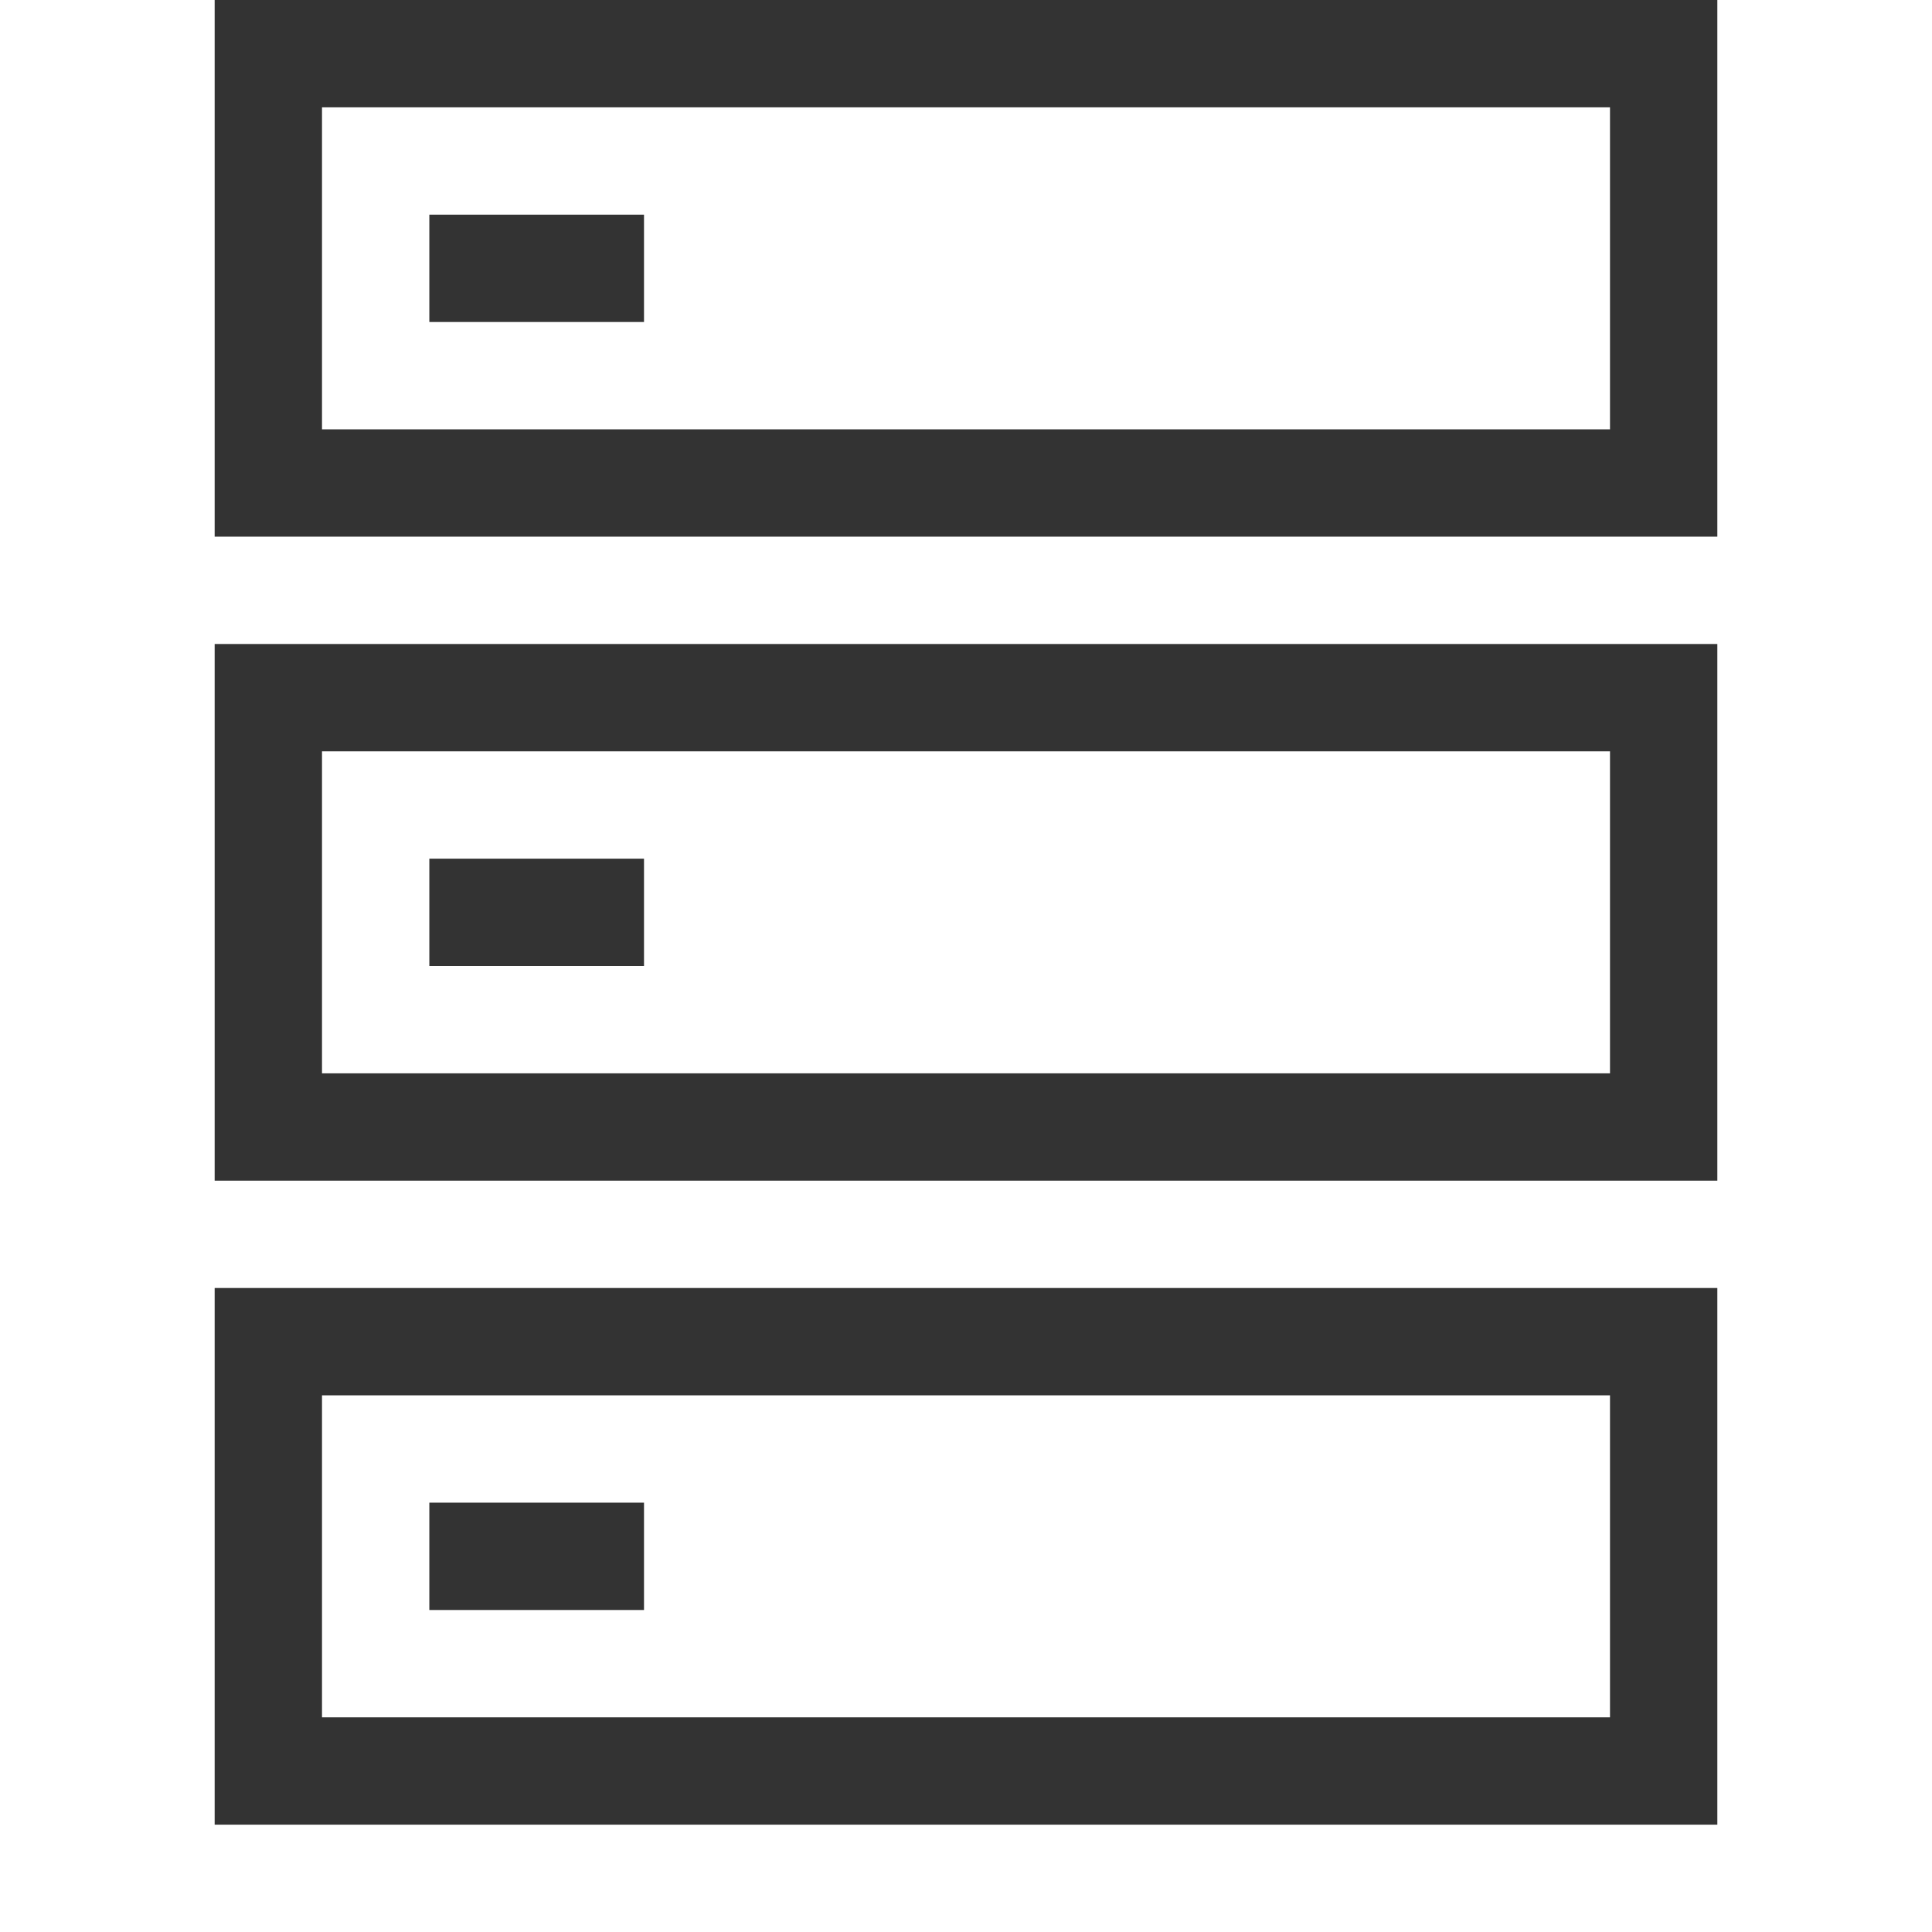
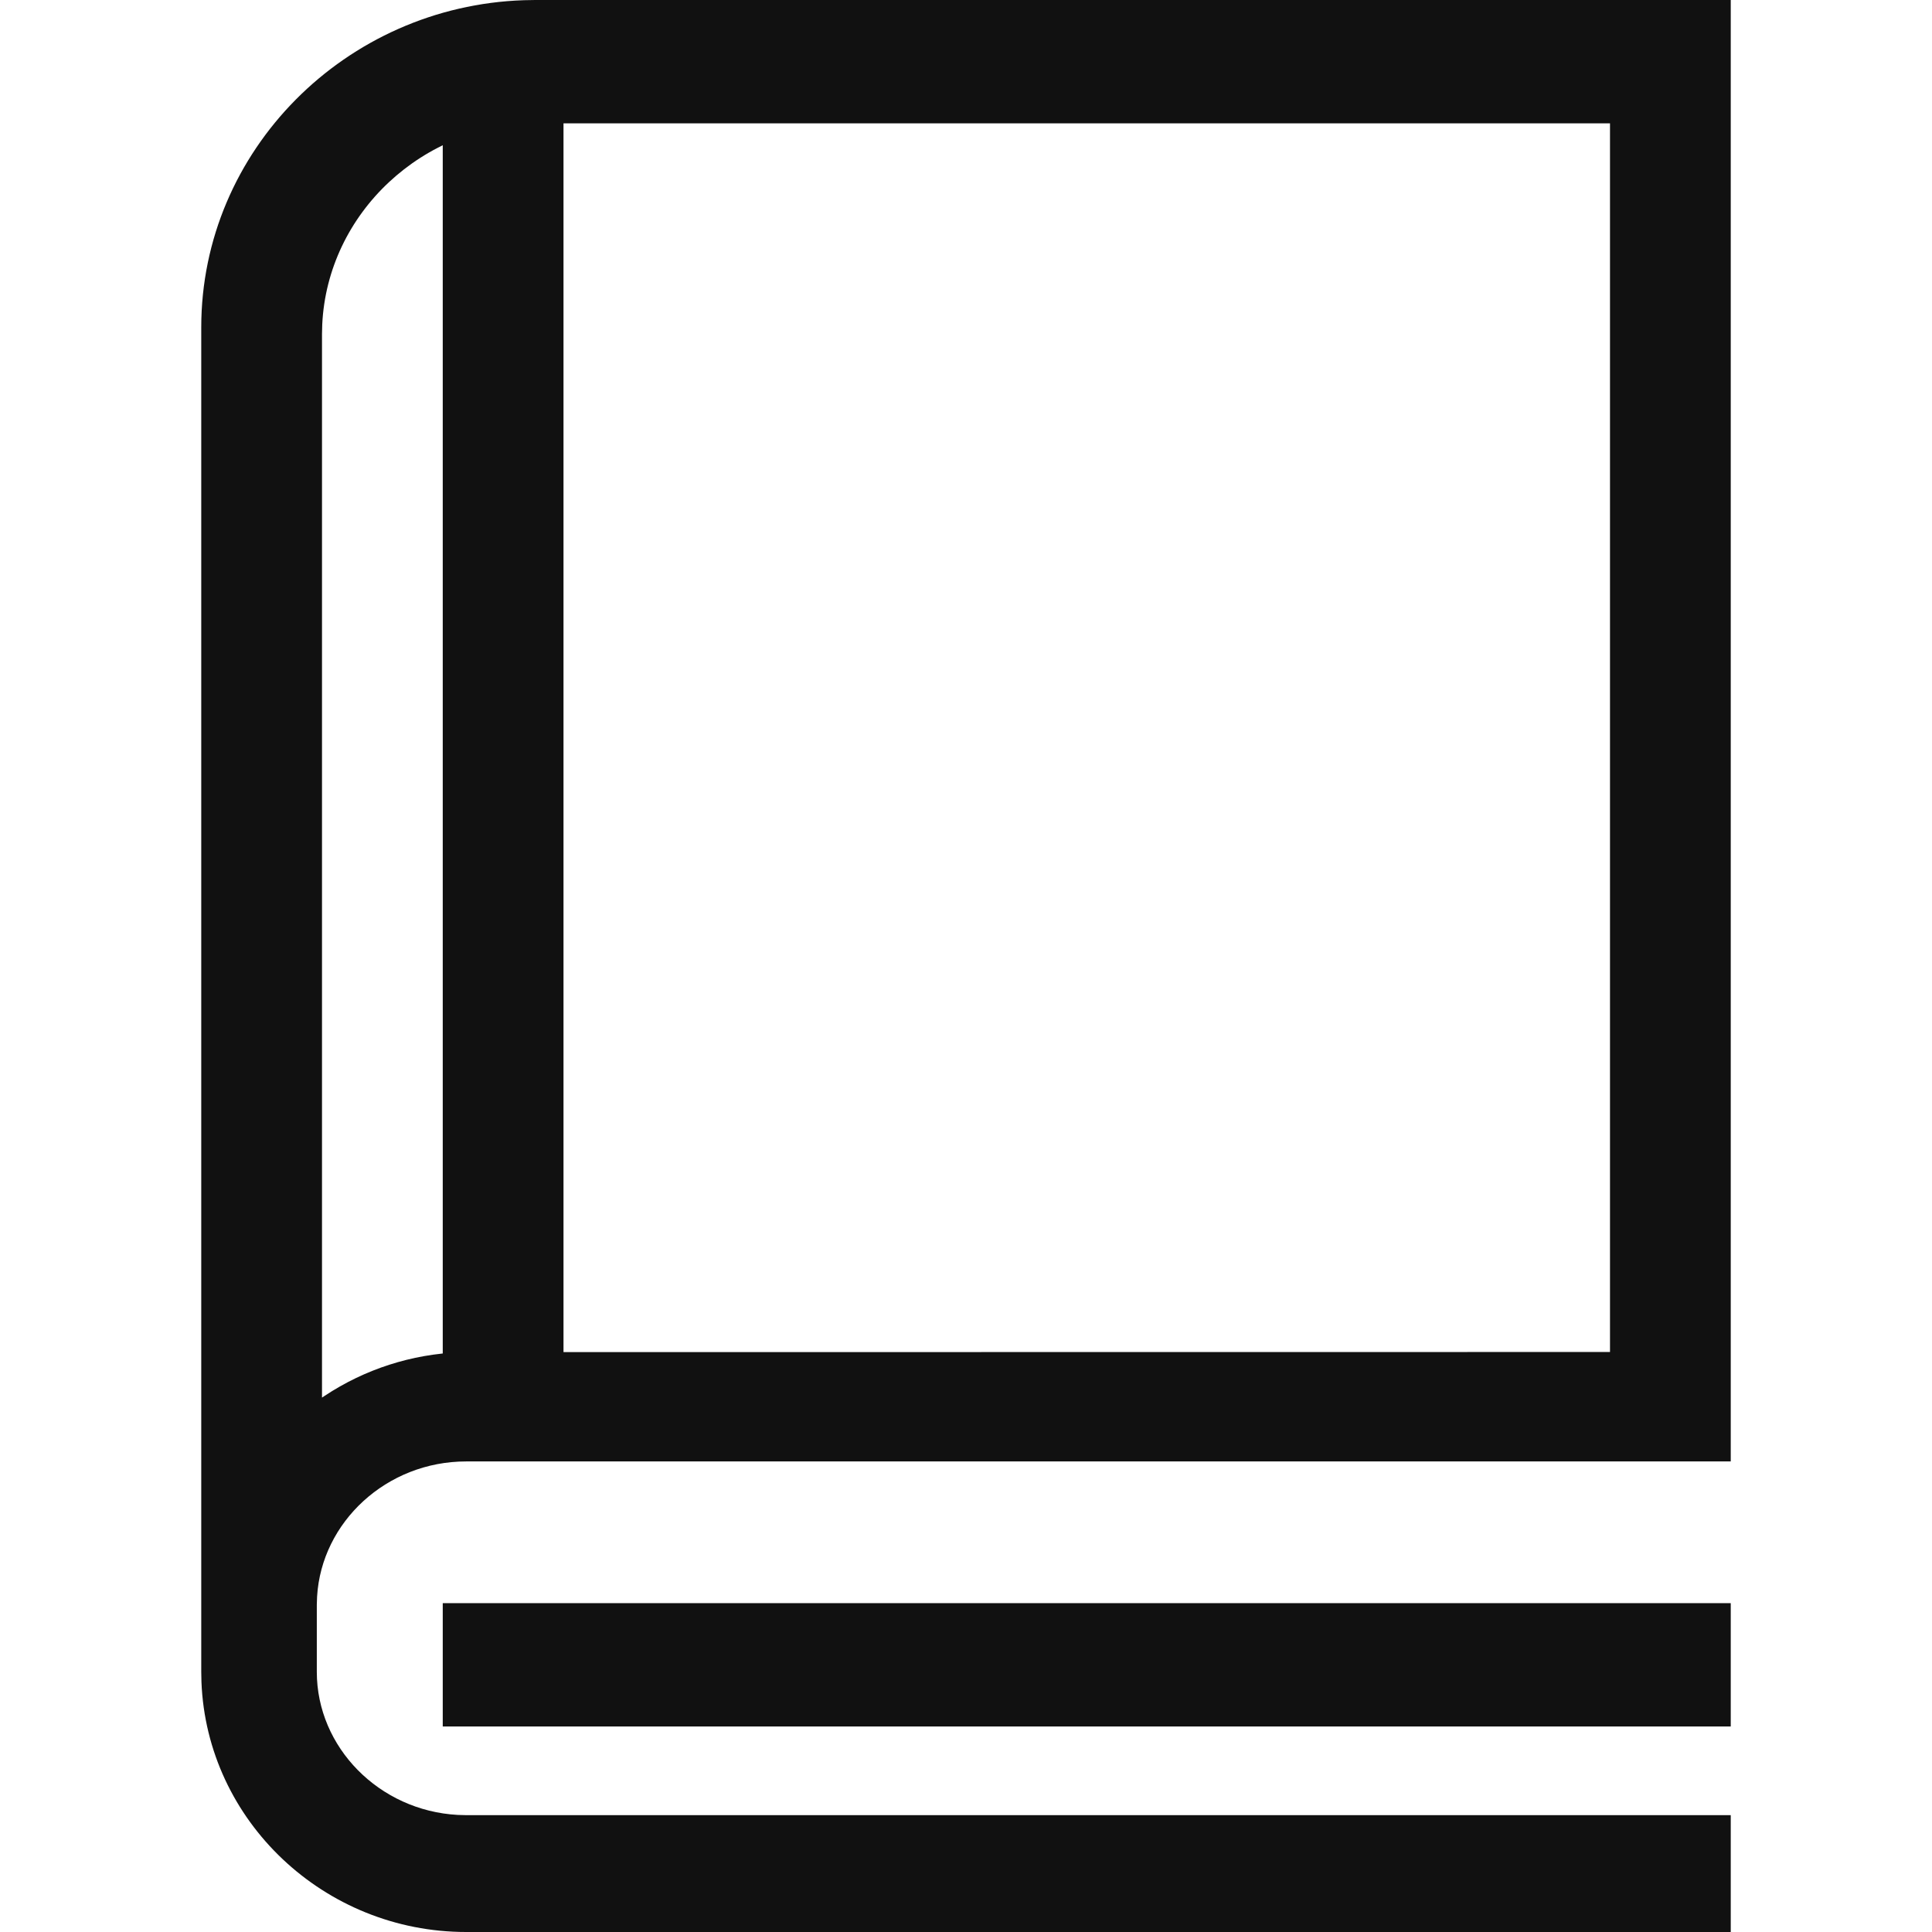
- <svg xmlns="http://www.w3.org/2000/svg" t="1734433701599" class="icon" viewBox="0 0 1024 1024" version="1.1" p-id="2502" width="200" height="200">
-   <path d="M227.556 113.778h113.778v56.889H227.556zM227.556 455.111h113.778v56.889H227.556zM227.556 796.444h113.778v56.889H227.556z" fill="#333333" p-id="2503" />
-   <path d="M853.333 56.889v170.667H170.667V56.889h682.667m56.889-56.889H113.778v284.444h796.444V0zM853.333 398.222v170.667H170.667V398.222h682.667m56.889-56.889H113.778v284.444h796.444V341.333zM853.333 739.556v170.667H170.667v-170.667h682.667m56.889-56.889H113.778v284.444h796.444v-284.444z" fill="#333333" p-id="2504" />
+ <svg xmlns="http://www.w3.org/2000/svg" t="1734435510552" class="icon" viewBox="0 0 1024 1024" version="1.1" p-id="3998" width="200" height="200">
+   <path d="M917.333 0v774.592H247.083c-42.219 0-76.693 32.149-79.019 71.637l-0.149 4.267v35.627c0 40 33.067 73.557 74.667 75.819l4.501 0.128H917.333V1024H247.083C171.819 1024 109.611 965.12 106.773 891.413L106.667 886.123V173.504C106.667 79.701 183.253 3.2 277.717 0.107L283.691 0H917.333z m-64 65.365H285.504c-61.568 0-111.936 47.787-114.709 106.603L170.667 177.024 170.667 740.757l1.387-0.917a139.328 139.328 0 0 1 71.829-23.104l5.333-0.085L853.333 716.587V65.365z" fill="#111111" p-id="3999" />
+   <path d="M298.667 43.584v718.976H234.667V43.584h64zM917.333 849.707v65.365H234.667V849.707h682.667z" fill="#111111" p-id="4000" />
</svg>
